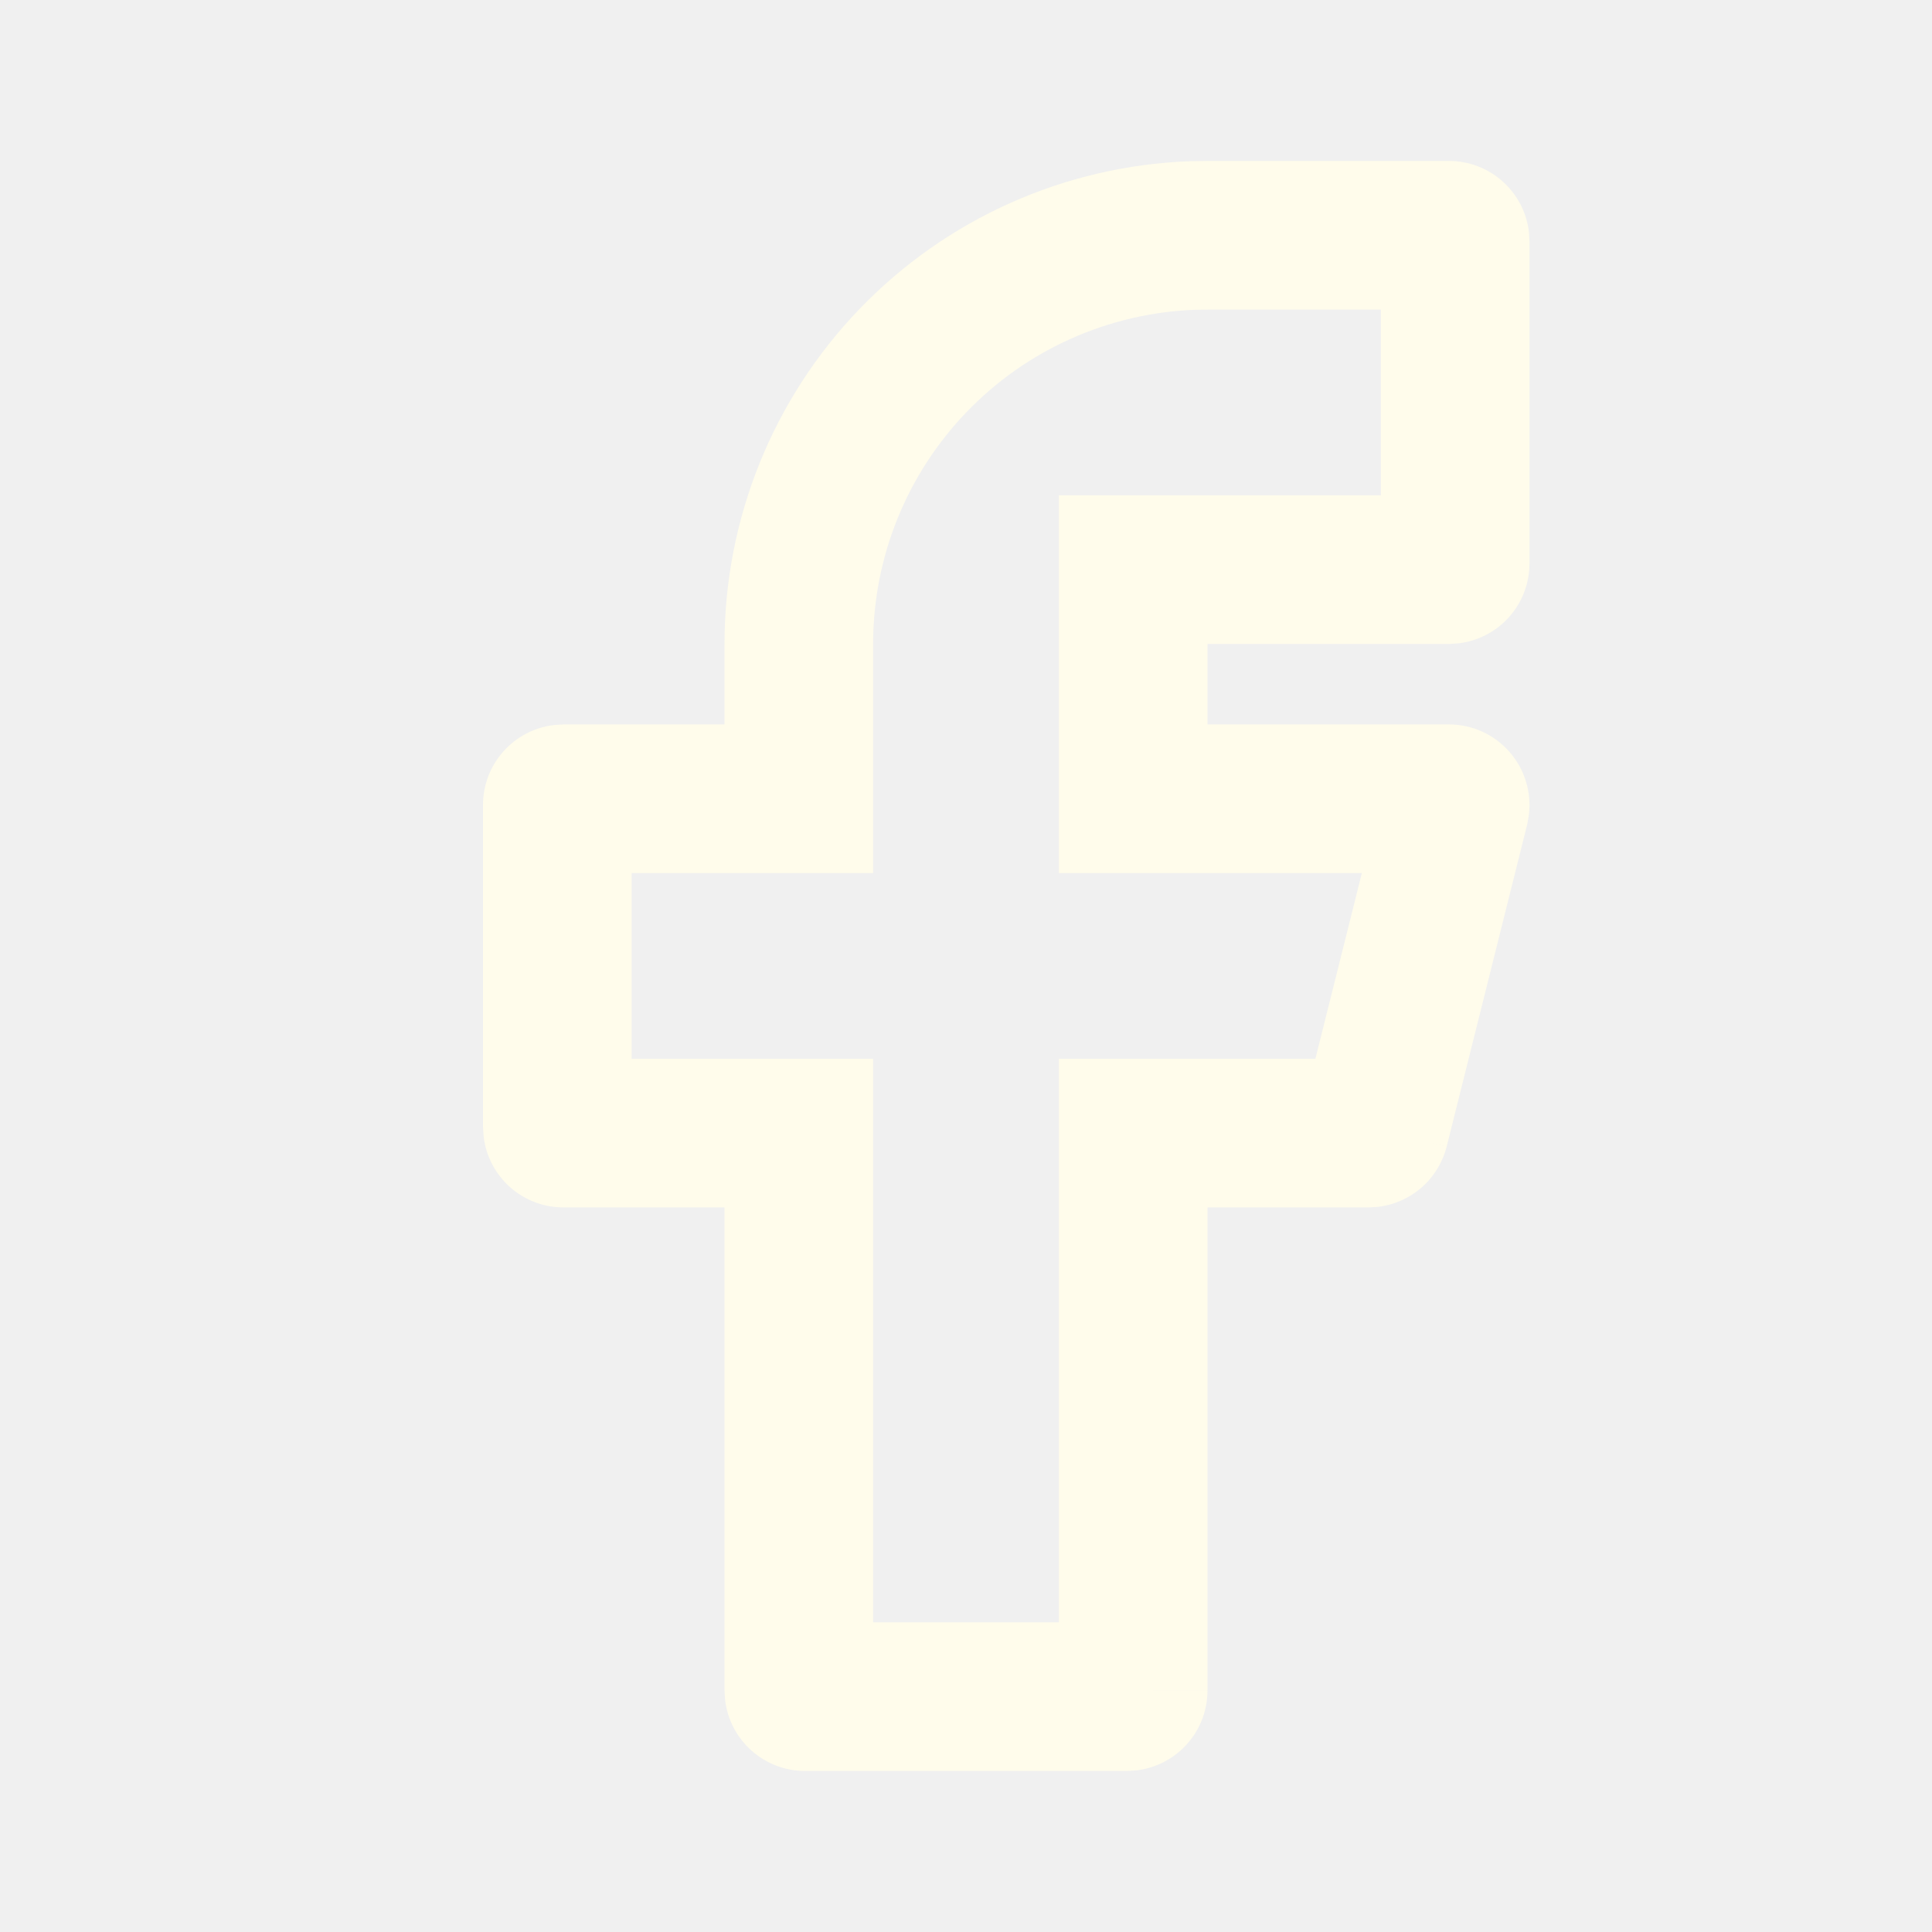
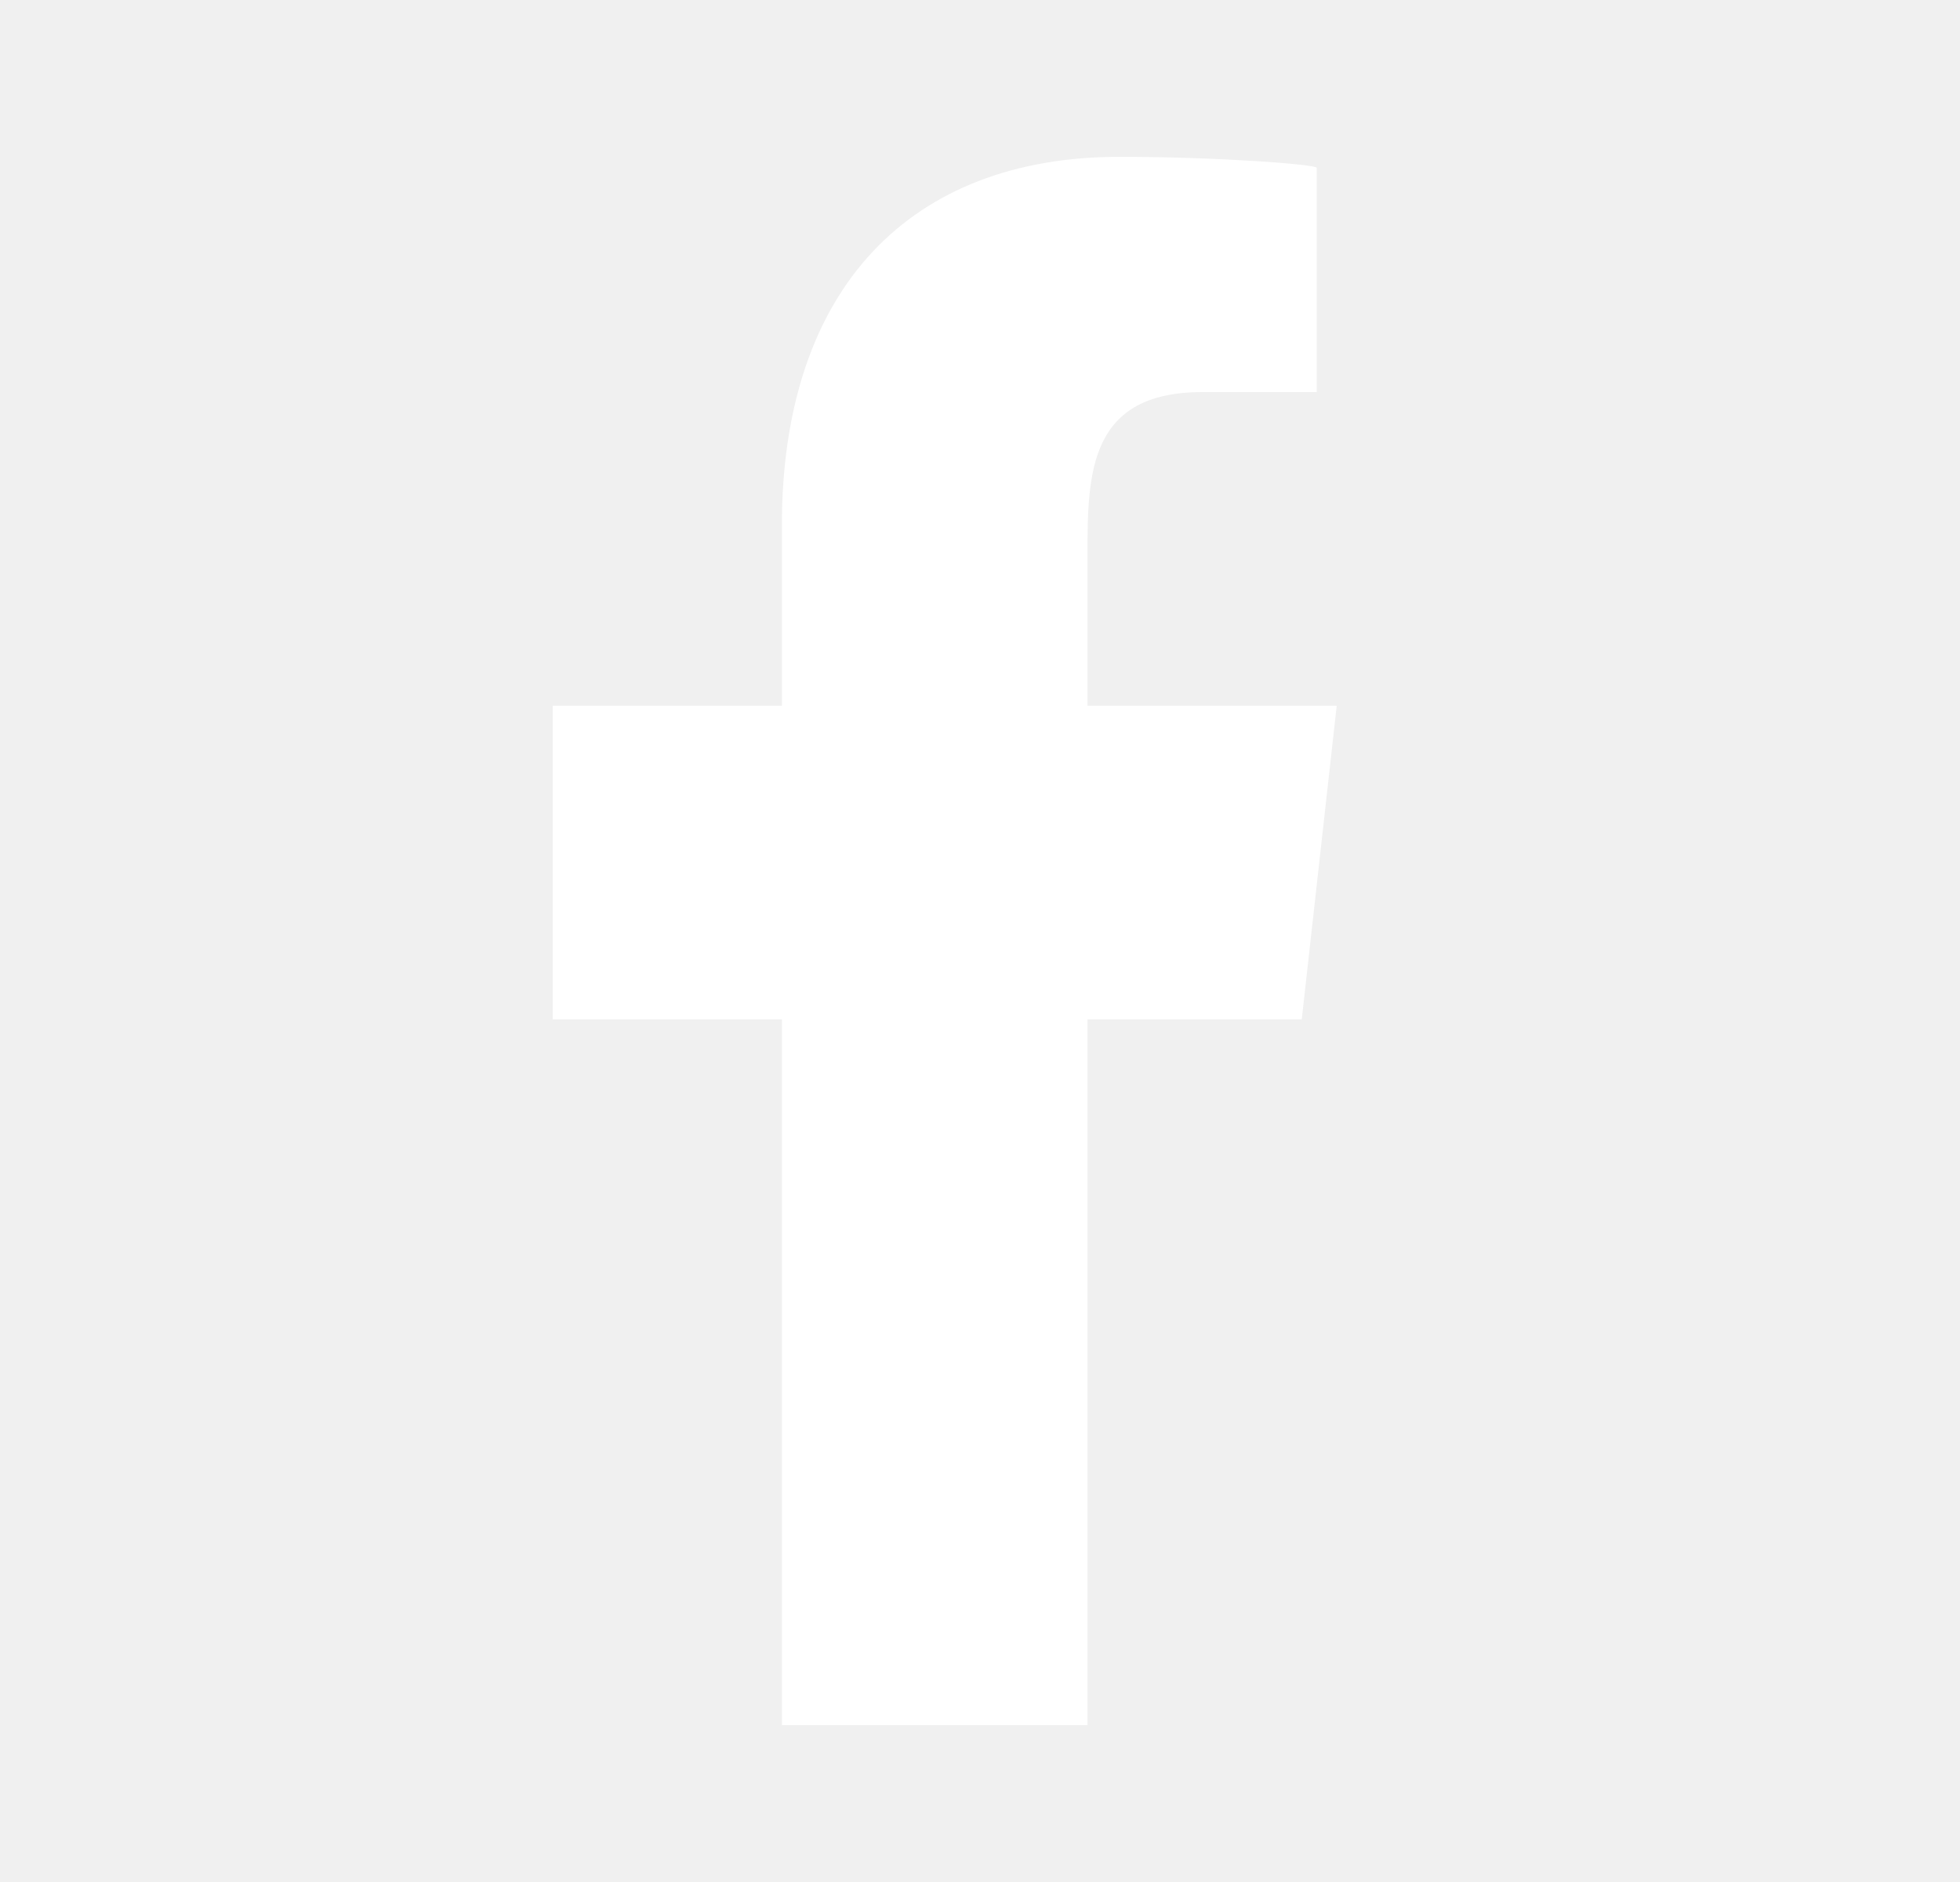
- <svg xmlns="http://www.w3.org/2000/svg" width="26" height="26" viewBox="0 0 26 26" fill="none">
-   <g clip-path="url(#clip0_4541_18682)">
-     <mask id="path-1-inside-1_4541_18682" fill="white">
-       <path d="M19.5 2.166C19.765 2.166 20.021 2.263 20.22 2.44C20.418 2.616 20.545 2.859 20.576 3.123L20.583 3.249V7.583C20.583 7.848 20.486 8.104 20.31 8.302C20.133 8.501 19.89 8.627 19.627 8.658L19.5 8.666H16.25V9.749H19.5C19.654 9.749 19.807 9.782 19.947 9.846C20.087 9.91 20.213 10.003 20.314 10.119C20.416 10.235 20.492 10.371 20.536 10.519C20.581 10.666 20.594 10.822 20.574 10.975L20.552 11.096L19.469 15.429C19.415 15.643 19.297 15.836 19.131 15.981C18.965 16.126 18.758 16.217 18.539 16.242L18.417 16.249H16.25V22.749C16.25 23.015 16.152 23.271 15.976 23.469C15.8 23.667 15.557 23.794 15.293 23.825L15.167 23.833H10.833C10.568 23.833 10.312 23.735 10.114 23.559C9.915 23.383 9.789 23.14 9.758 22.876L9.75 22.749V16.249H7.583C7.318 16.249 7.062 16.152 6.864 15.976C6.665 15.799 6.539 15.556 6.508 15.293L6.5 15.166V10.833C6.5 10.567 6.597 10.311 6.774 10.113C6.95 9.915 7.193 9.788 7.457 9.757L7.583 9.749H9.75V8.666C9.75 6.984 10.402 5.368 11.568 4.157C12.735 2.945 14.326 2.233 16.006 2.17L16.25 2.166H19.5Z" />
-     </mask>
-     <path d="M19.5 2.166L19.5 0.166H19.5V2.166ZM20.576 3.123L22.572 3.003L22.569 2.946L22.562 2.889L20.576 3.123ZM20.583 3.249H22.583V3.19L22.58 3.13L20.583 3.249ZM20.583 7.583L22.583 7.583V7.583H20.583ZM19.627 8.658L19.746 10.655L19.804 10.651L19.861 10.645L19.627 8.658ZM19.5 8.666V10.666H19.56L19.619 10.662L19.5 8.666ZM16.25 8.666V6.666H14.25V8.666H16.25ZM16.25 9.749H14.25V11.749H16.25V9.749ZM19.5 9.749L19.501 7.749H19.5V9.749ZM20.574 10.975L22.542 11.326L22.55 11.281L22.556 11.237L20.574 10.975ZM20.552 11.096L22.492 11.581L22.509 11.515L22.521 11.447L20.552 11.096ZM19.469 15.429L21.408 15.917L21.409 15.914L19.469 15.429ZM18.539 16.242L18.663 18.238L18.713 18.235L18.763 18.229L18.539 16.242ZM18.417 16.249V18.249H18.479L18.54 18.245L18.417 16.249ZM16.25 16.249V14.249H14.25V16.249H16.25ZM16.25 22.749L18.25 22.75V22.749H16.25ZM15.293 23.825L15.413 25.822L15.47 25.818L15.527 25.811L15.293 23.825ZM15.167 23.833V25.833H15.226L15.286 25.829L15.167 23.833ZM10.833 23.833L10.833 25.833H10.833V23.833ZM9.758 22.876L7.761 22.995L7.765 23.053L7.771 23.11L9.758 22.876ZM9.75 22.749H7.75V22.809L7.754 22.869L9.75 22.749ZM9.75 16.249H11.75V14.249H9.75V16.249ZM7.583 16.249L7.583 18.249H7.583V16.249ZM6.508 15.293L4.511 15.412L4.515 15.47L4.521 15.527L6.508 15.293ZM6.5 15.166H4.5V15.226L4.504 15.286L6.5 15.166ZM6.5 10.833L4.5 10.832V10.833H6.5ZM7.457 9.757L7.337 7.761L7.28 7.764L7.223 7.771L7.457 9.757ZM7.583 9.749V7.749H7.524L7.464 7.753L7.583 9.749ZM9.75 9.749V11.749H11.75V9.749H9.75ZM9.75 8.666H11.75V8.666L9.75 8.666ZM16.006 2.17L15.971 0.171L15.951 0.171L15.931 0.172L16.006 2.17ZM16.25 2.166V0.166H16.232L16.215 0.166L16.25 2.166ZM19.5 4.166C19.275 4.166 19.058 4.084 18.891 3.934L21.549 0.945C20.984 0.443 20.256 0.166 19.5 0.166L19.5 4.166ZM18.891 3.934C18.723 3.785 18.616 3.58 18.59 3.357L22.562 2.889C22.474 2.139 22.113 1.447 21.549 0.945L18.891 3.934ZM18.579 3.242L18.587 3.369L22.58 3.13L22.572 3.003L18.579 3.242ZM18.583 3.249V7.583H22.583V3.249H18.583ZM18.583 7.582C18.583 7.358 18.666 7.141 18.815 6.973L21.804 9.631C22.306 9.067 22.583 8.338 22.583 7.583L18.583 7.582ZM18.815 6.973C18.964 6.806 19.17 6.698 19.393 6.672L19.861 10.645C20.611 10.556 21.302 10.196 21.804 9.631L18.815 6.973ZM19.507 6.662L19.381 6.67L19.619 10.662L19.746 10.655L19.507 6.662ZM19.5 6.666H16.25V10.666H19.5V6.666ZM14.25 8.666V9.749H18.25V8.666H14.25ZM16.25 11.749H19.5V7.749H16.25V11.749ZM19.499 11.749C19.369 11.749 19.24 11.721 19.121 11.668L20.773 8.025C20.373 7.843 19.94 7.75 19.501 7.749L19.499 11.749ZM19.121 11.668C19.002 11.614 18.896 11.535 18.81 11.437L21.819 8.801C21.529 8.471 21.173 8.206 20.773 8.025L19.121 11.668ZM18.81 11.437C18.724 11.339 18.66 11.223 18.622 11.098L22.451 9.939C22.323 9.519 22.108 9.131 21.819 8.801L18.81 11.437ZM18.622 11.098C18.584 10.973 18.574 10.842 18.591 10.713L22.556 11.237C22.614 10.802 22.578 10.359 22.451 9.939L18.622 11.098ZM18.605 10.623L18.583 10.744L22.521 11.447L22.542 11.326L18.605 10.623ZM18.612 10.611L17.528 14.944L21.409 15.914L22.492 11.581L18.612 10.611ZM17.529 14.942C17.574 14.761 17.674 14.598 17.815 14.475L20.447 17.487C20.92 17.073 21.255 16.526 21.408 15.917L17.529 14.942ZM17.815 14.475C17.955 14.352 18.13 14.275 18.315 14.254L18.763 18.229C19.387 18.159 19.974 17.9 20.447 17.487L17.815 14.475ZM18.415 14.246L18.293 14.253L18.54 18.245L18.663 18.238L18.415 14.246ZM18.417 14.249H16.25V18.249H18.417V14.249ZM14.25 16.249V22.749H18.25V16.249H14.25ZM14.25 22.749C14.25 22.525 14.332 22.308 14.482 22.14L17.471 24.798C17.973 24.234 18.25 23.505 18.25 22.75L14.25 22.749ZM14.482 22.14C14.631 21.972 14.836 21.865 15.059 21.839L15.527 25.811C16.277 25.723 16.969 25.362 17.471 24.798L14.482 22.14ZM15.174 21.829L15.047 21.836L15.286 25.829L15.413 25.822L15.174 21.829ZM15.167 21.833H10.833V25.833H15.167V21.833ZM10.834 21.833C11.058 21.833 11.275 21.915 11.443 22.064L8.785 25.053C9.349 25.555 10.078 25.833 10.833 25.833L10.834 21.833ZM11.443 22.064C11.61 22.213 11.718 22.419 11.744 22.642L7.771 23.11C7.86 23.86 8.22 24.552 8.785 25.053L11.443 22.064ZM11.754 22.757L11.746 22.63L7.754 22.869L7.761 22.995L11.754 22.757ZM11.75 22.749V16.249H7.75V22.749H11.75ZM9.75 14.249H7.583V18.249H9.75V14.249ZM7.584 14.249C7.808 14.249 8.025 14.332 8.193 14.481L5.535 17.47C6.099 17.972 6.828 18.249 7.583 18.249L7.584 14.249ZM8.193 14.481C8.36 14.63 8.468 14.836 8.494 15.059L4.521 15.527C4.61 16.277 4.97 16.968 5.535 17.47L8.193 14.481ZM8.504 15.173L8.496 15.047L4.504 15.286L4.511 15.412L8.504 15.173ZM8.5 15.166V10.833H4.5V15.166H8.5ZM8.5 10.833C8.5 11.057 8.418 11.274 8.268 11.442L5.279 8.784C4.777 9.348 4.5 10.077 4.5 10.832L8.5 10.833ZM8.268 11.442C8.119 11.61 7.914 11.717 7.691 11.743L7.223 7.771C6.473 7.859 5.781 8.22 5.279 8.784L8.268 11.442ZM7.576 11.753L7.703 11.746L7.464 7.753L7.337 7.761L7.576 11.753ZM7.583 11.749H9.75V7.749H7.583V11.749ZM11.75 9.749V8.666H7.75V9.749H11.75ZM11.75 8.666C11.75 7.502 12.201 6.383 13.009 5.544L10.128 2.769C8.602 4.353 7.75 6.467 7.75 8.666L11.75 8.666ZM13.009 5.544C13.816 4.705 14.918 4.213 16.081 4.169L15.931 0.172C13.734 0.254 11.653 1.185 10.128 2.769L13.009 5.544ZM16.042 4.17L16.286 4.166L16.215 0.166L15.971 0.171L16.042 4.17ZM16.25 4.166H19.5V0.166H16.25V4.166Z" fill="#FFFCEB" mask="url(#path-1-inside-1_4541_18682)" />
-   </g>
-   <defs>
-     <clipPath id="clip0_4541_18682">
-       <rect width="26" height="26" fill="white" />
-     </clipPath>
-   </defs>
+ <svg xmlns="http://www.w3.org/2000/svg" width="25" height="24" viewBox="0 0 25 24" fill="none">
+   <path fill-rule="evenodd" clip-rule="evenodd" d="M13.871 22V13H16.604L17.05 9H13.871V7.052C13.871 6.022 13.898 5 15.337 5H16.795V2.14C16.795 2.097 15.543 2 14.276 2C11.63 2 9.973 3.657 9.973 6.7V9H7.05V13H9.973V22H13.871H13.871Z" fill="white" />
</svg>
